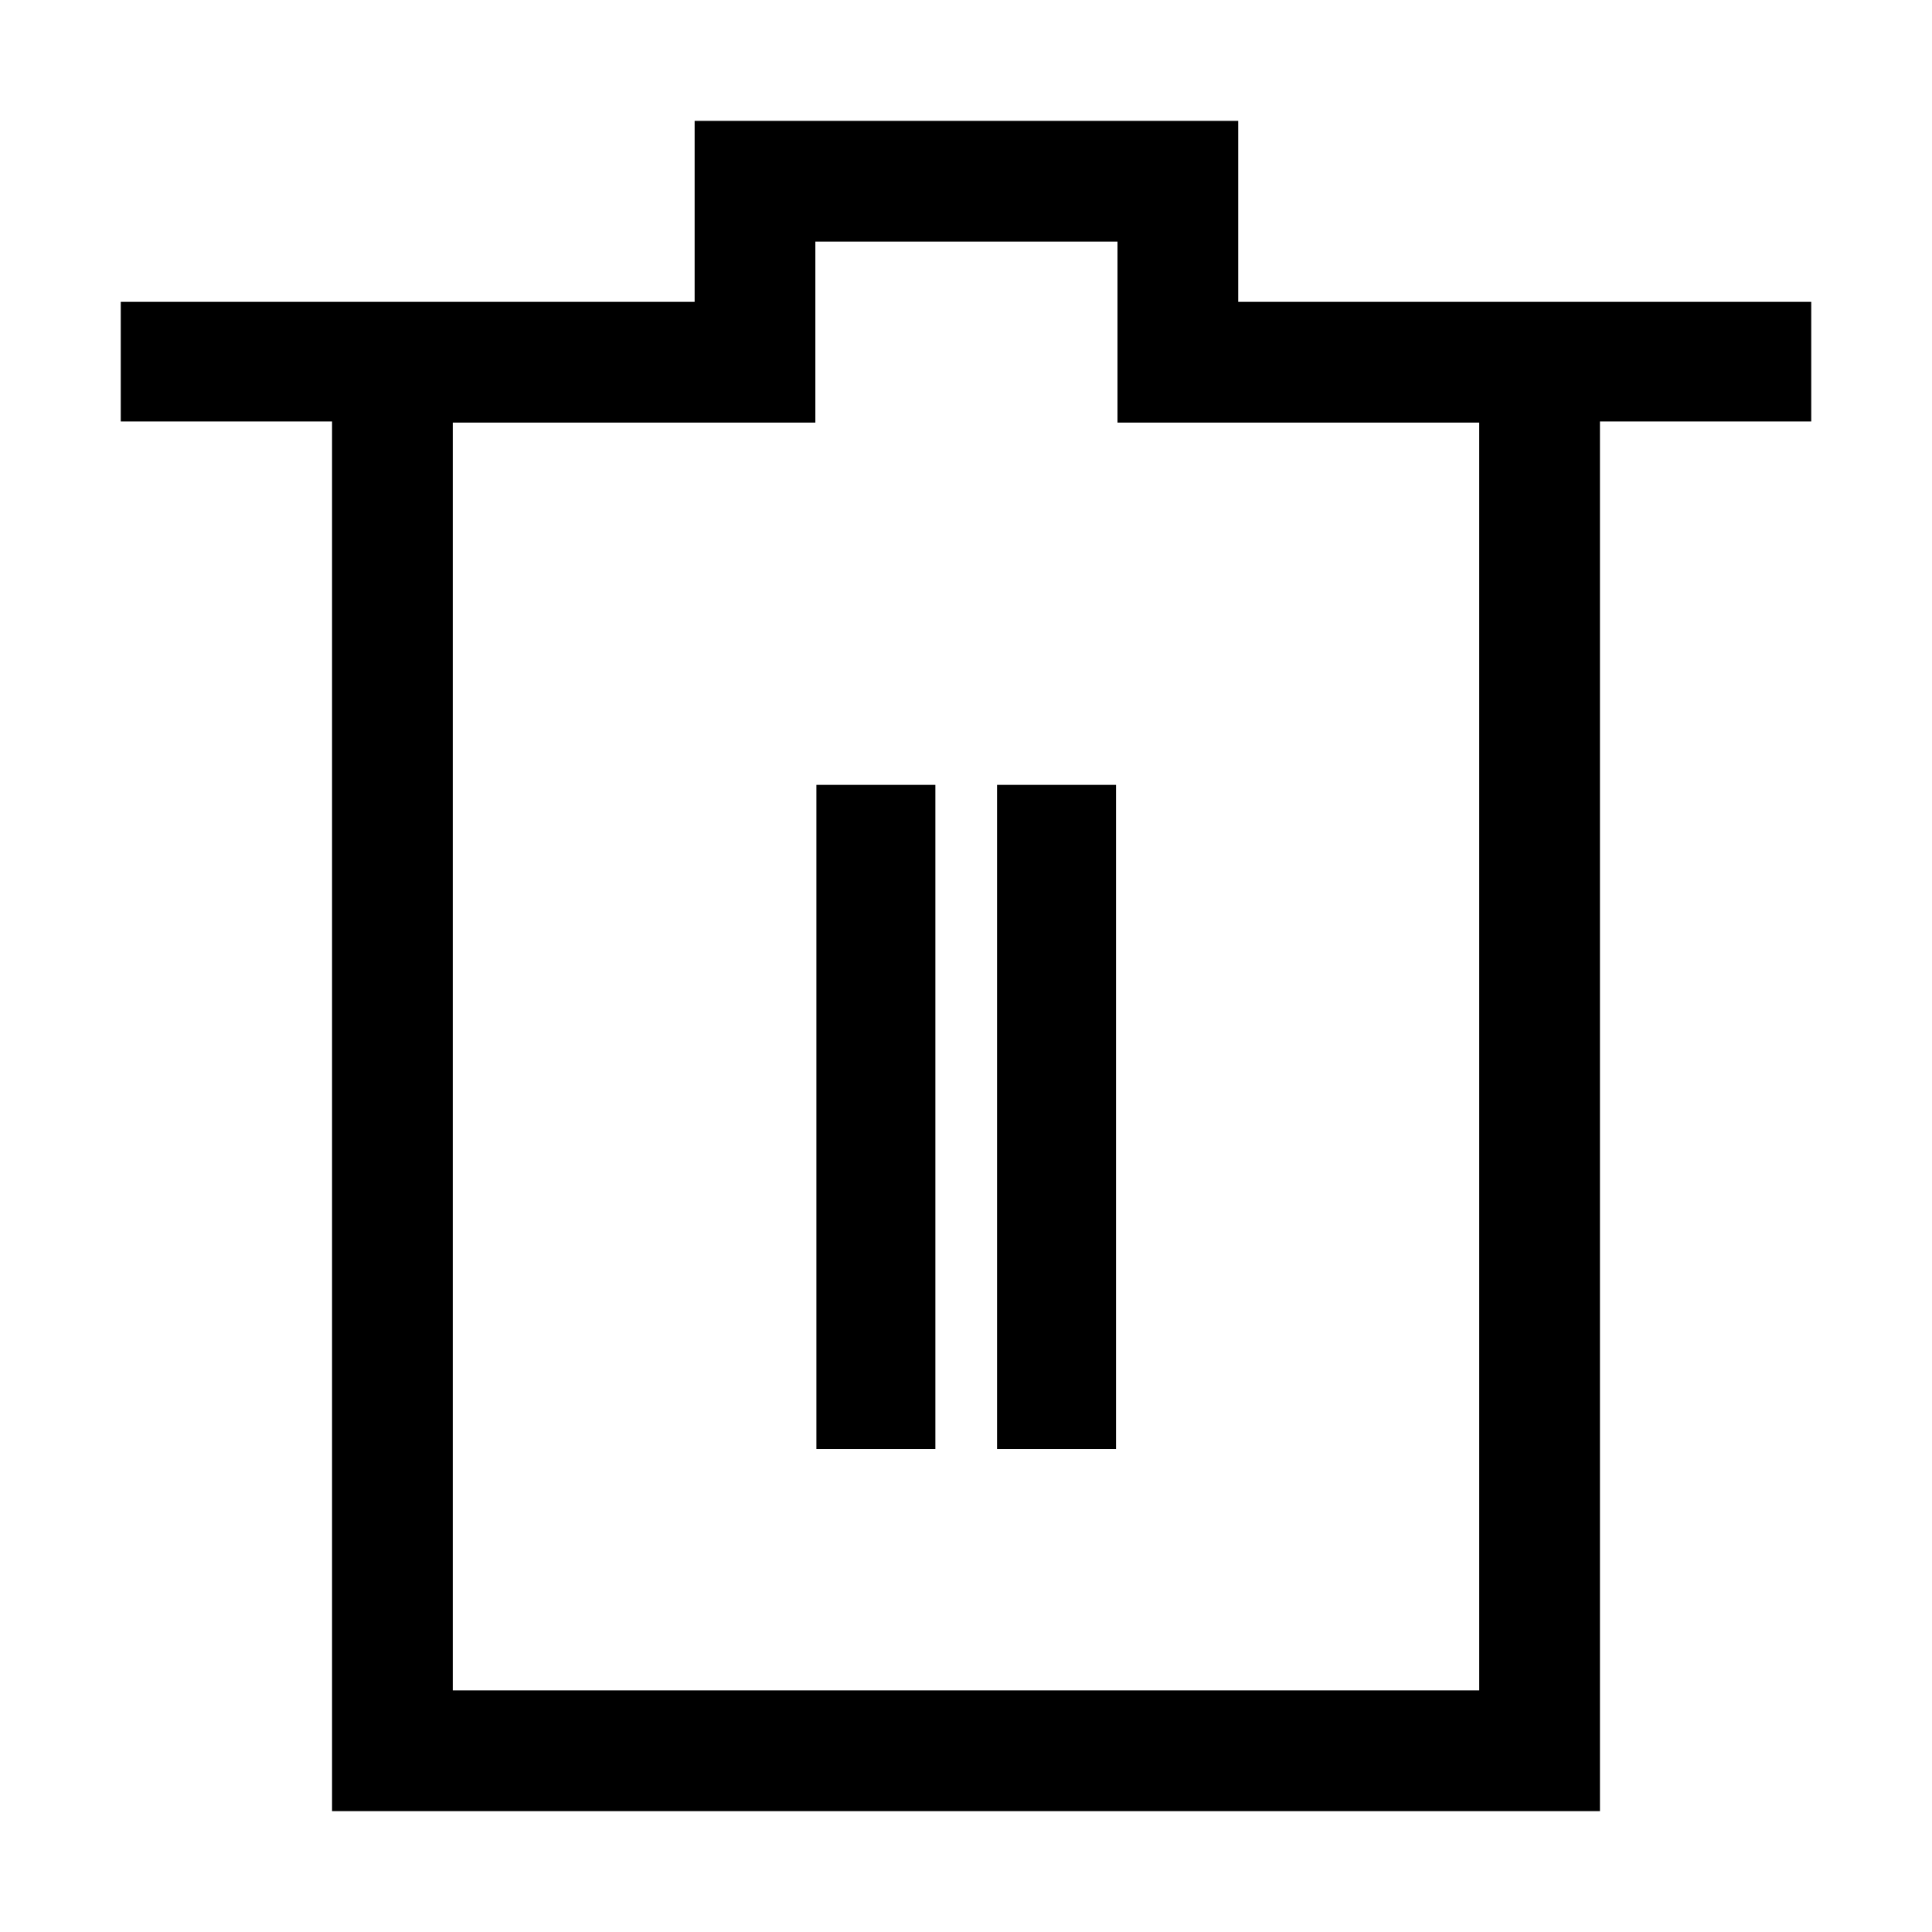
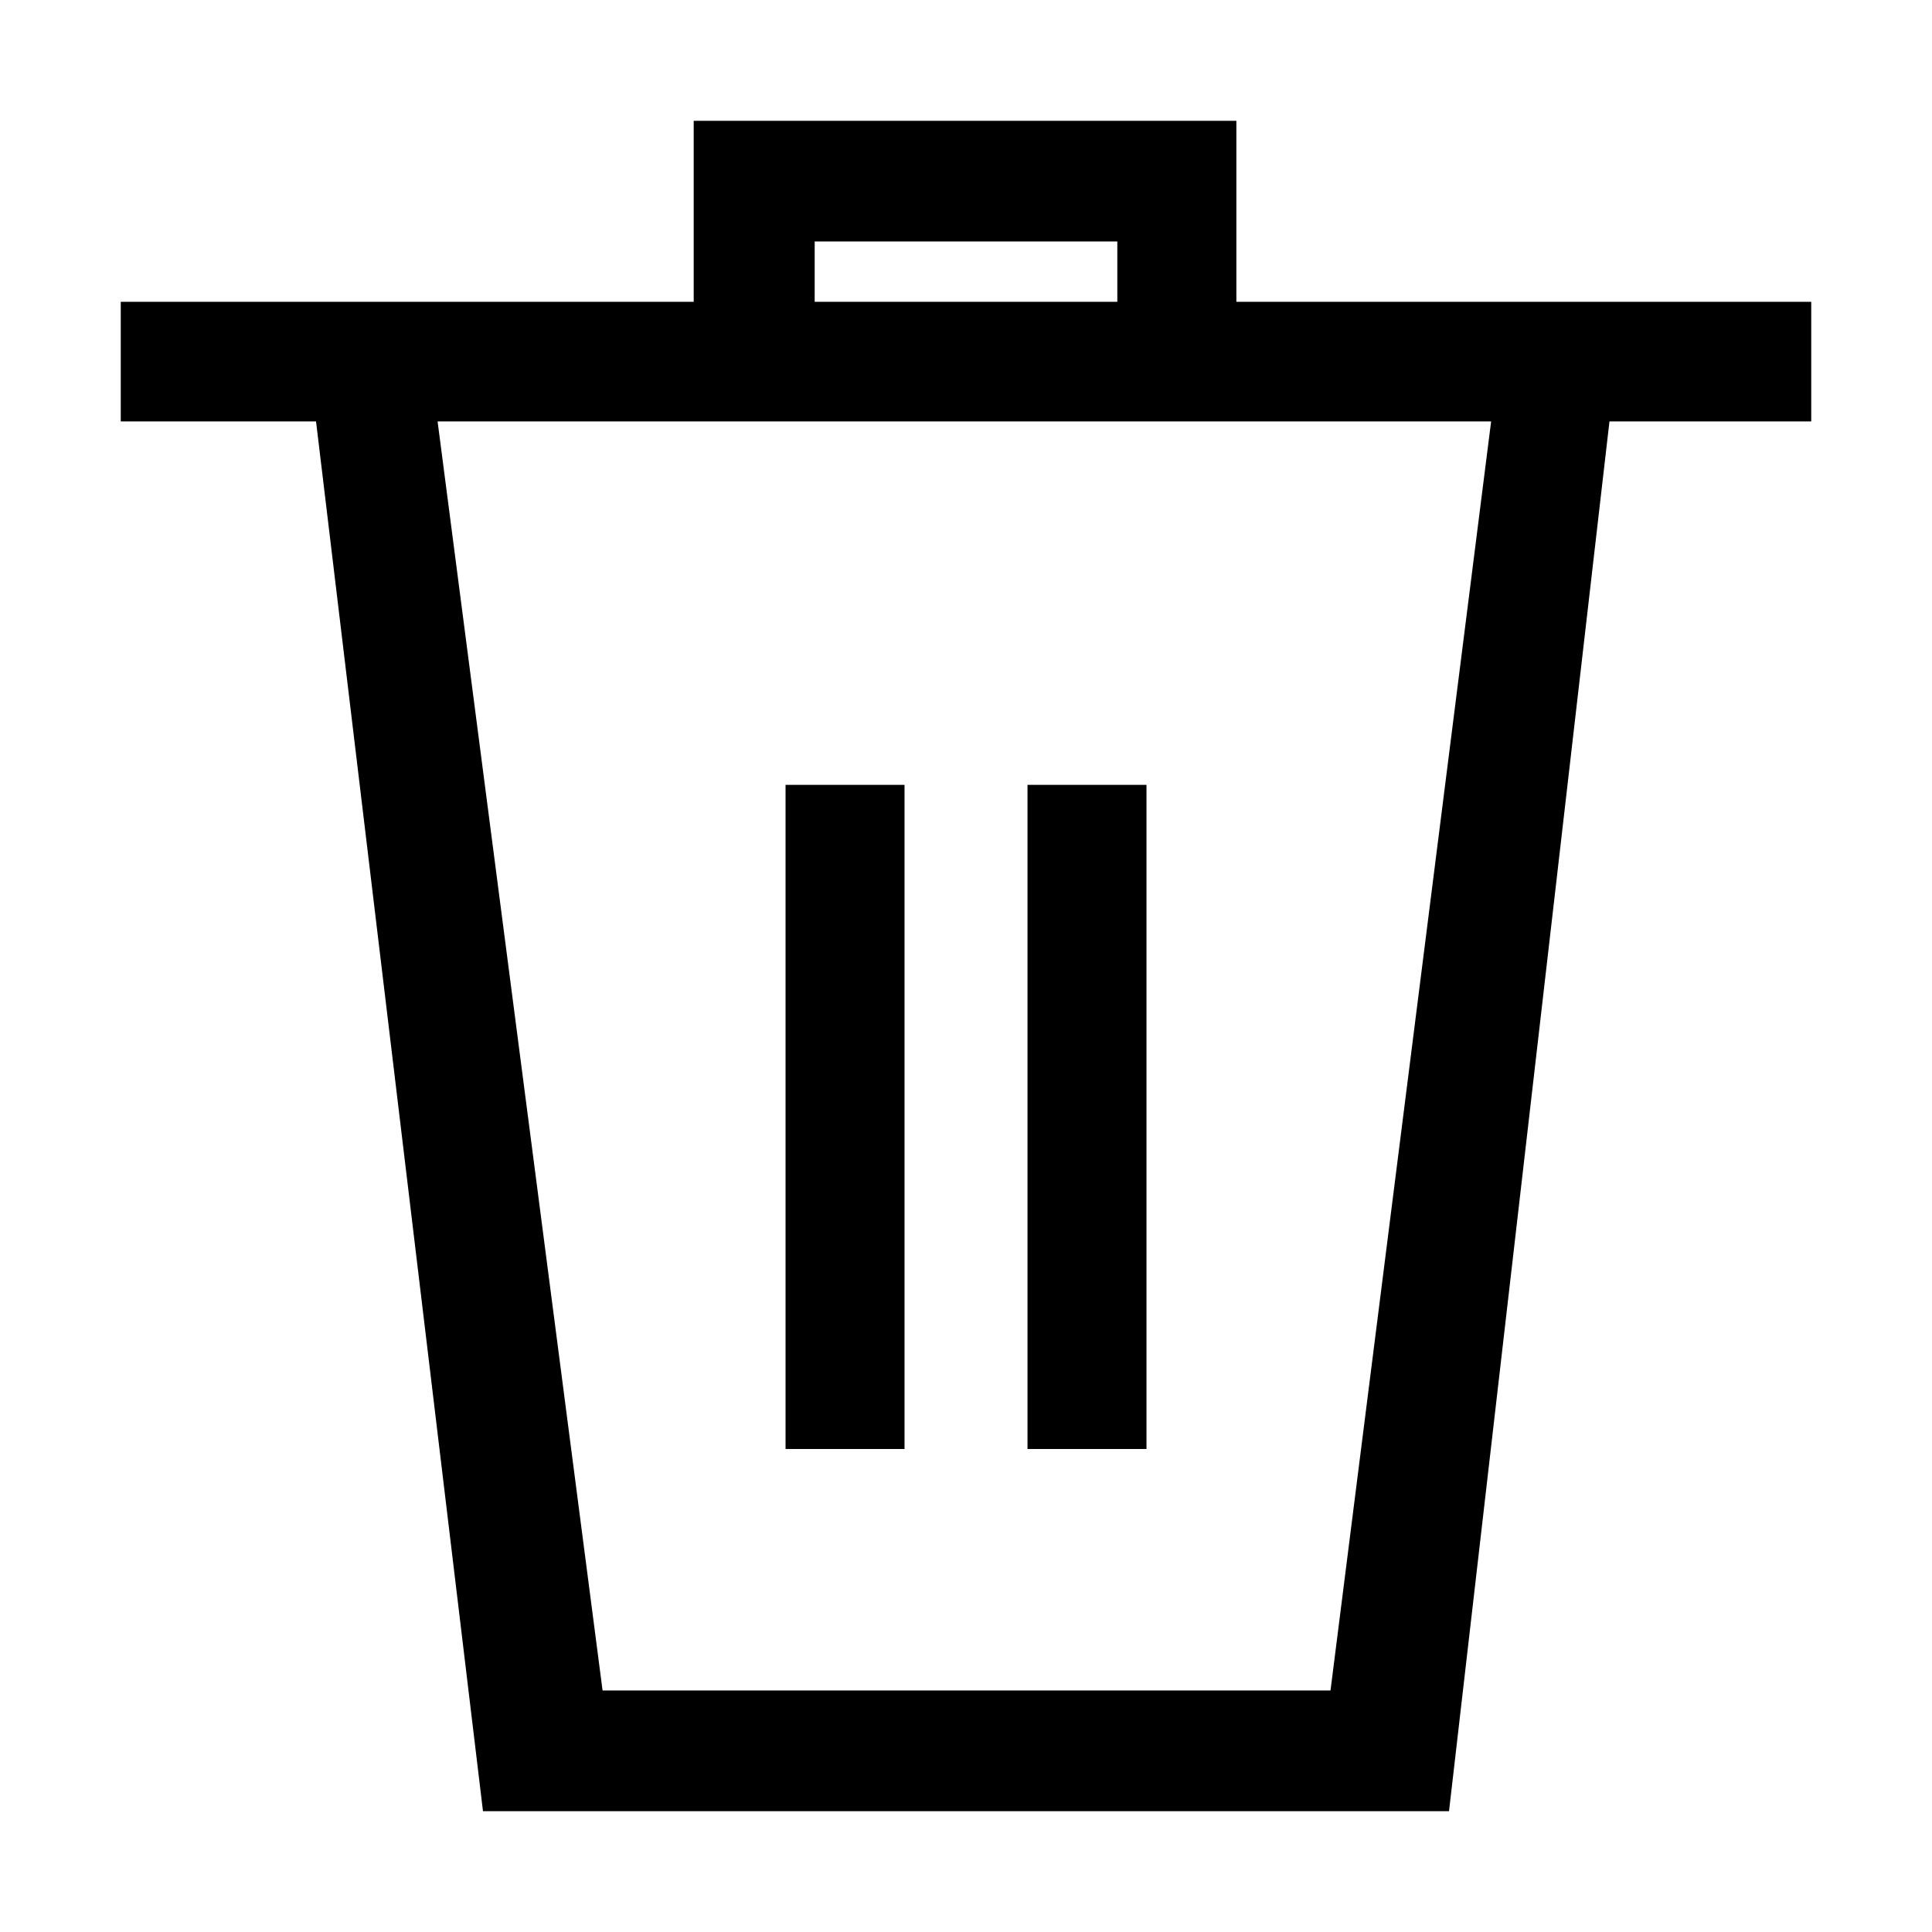
<svg xmlns="http://www.w3.org/2000/svg" xml:space="preserve" width="64px" height="64px" version="1.1" shape-rendering="geometricPrecision" text-rendering="geometricPrecision" image-rendering="optimizeQuality" fill-rule="evenodd" clip-rule="evenodd" viewBox="0 0 6400000 6400000">
  <g id="Warstwa_1">
-     <path fill="{color}" d="M400044 999934l1901008 0 0 -599535 1800731 0 0 599535 1898173 0 0 396264 -699930 0 0 4603403 -4200052 0 0 -4603403 -699930 0 0 -396264zm2304359 1600059l394139 0 0 2200066 -394139 0 0 -2200066zm598472 0l394139 0 0 2200066 -394139 0 0 -2200066zm-1001823 -1200133l-801152 0 0 4199815 3400200 0 0 -4199815 -1198243 0 0 -599535 -1000879 0 0 599535 -399926 0z" />
+     <path fill="{color}" d="M400044 999815l1897937 0 0 -599534 1797660 0 0 599534 1904315 0 0 396265 -668394 0 -531503 4603758 -3200118 0 -552999 -4603758 -646898 0 0 -396265zm2202193 1600178l394138 0 0 2200066 -394138 0 0 -2200066zm801506 0l394138 0 0 2200066 -394138 0 0 -2200066zm1535806 -1203913l-3489964 0 546503 4203831 2411368 0 532093 -4203831zm-2240815 -396265l1002532 0 0 -199963 -1002532 0 0 199963z" />
  </g>
</svg>
